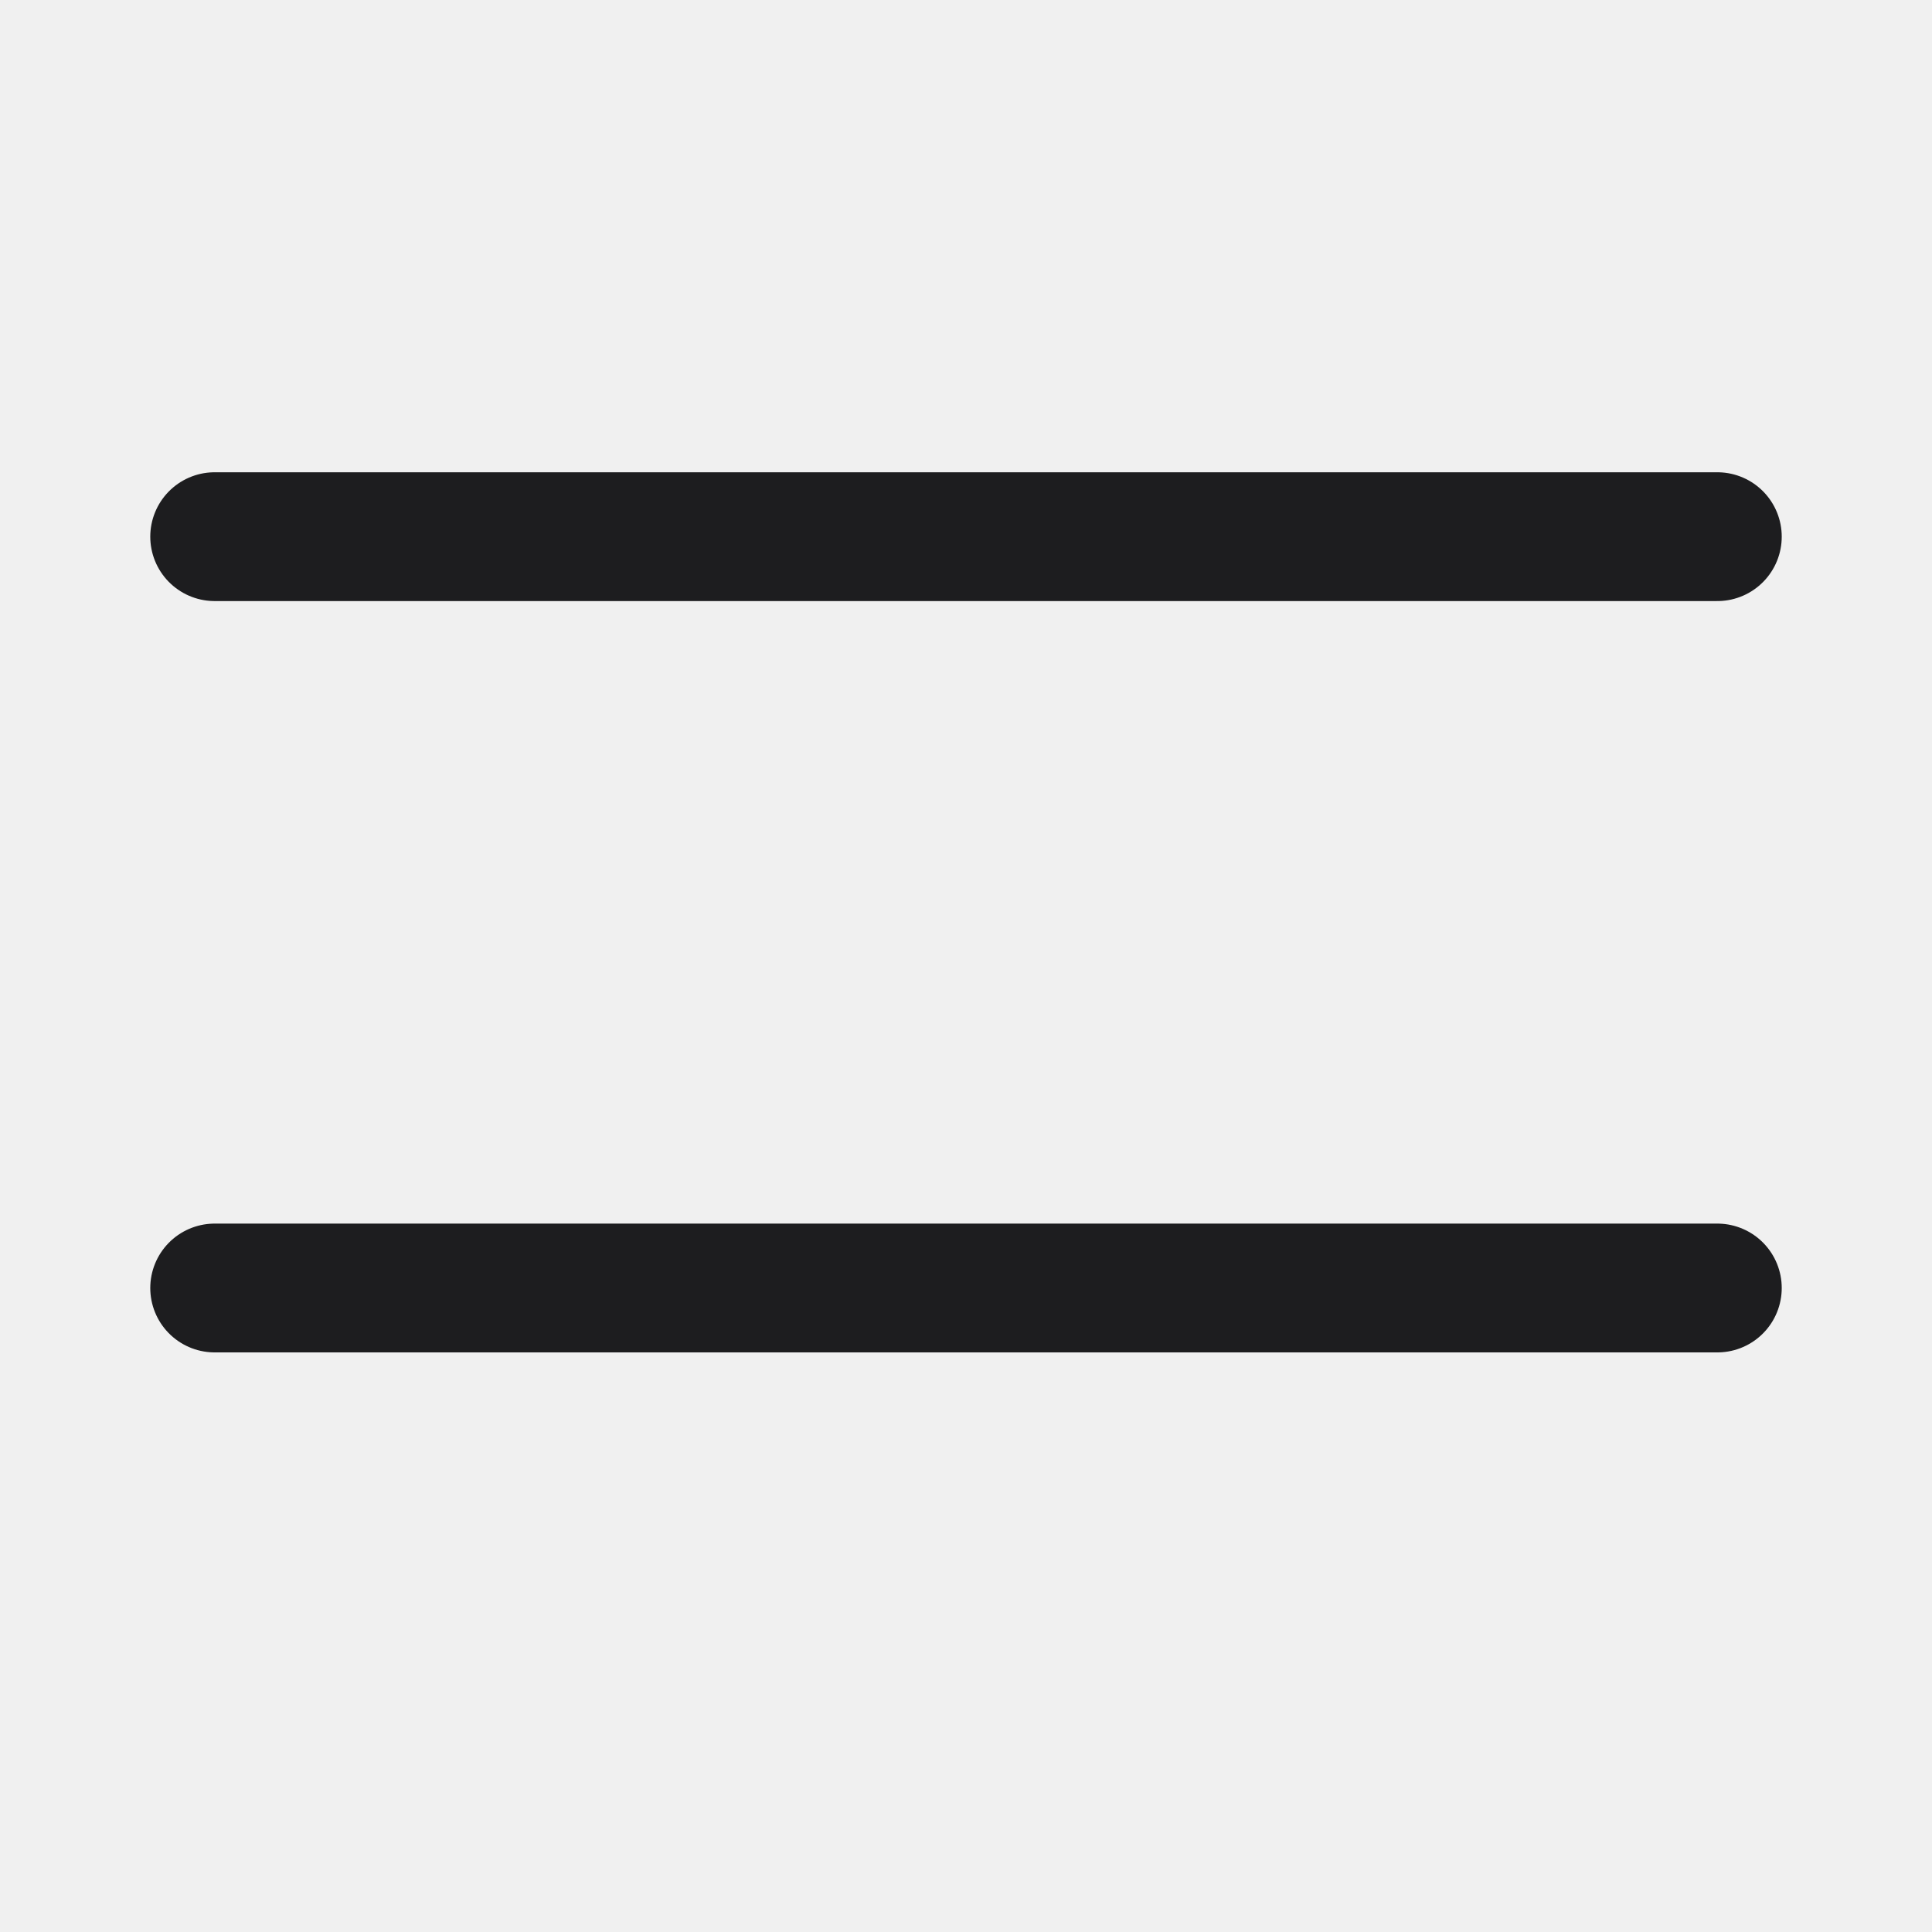
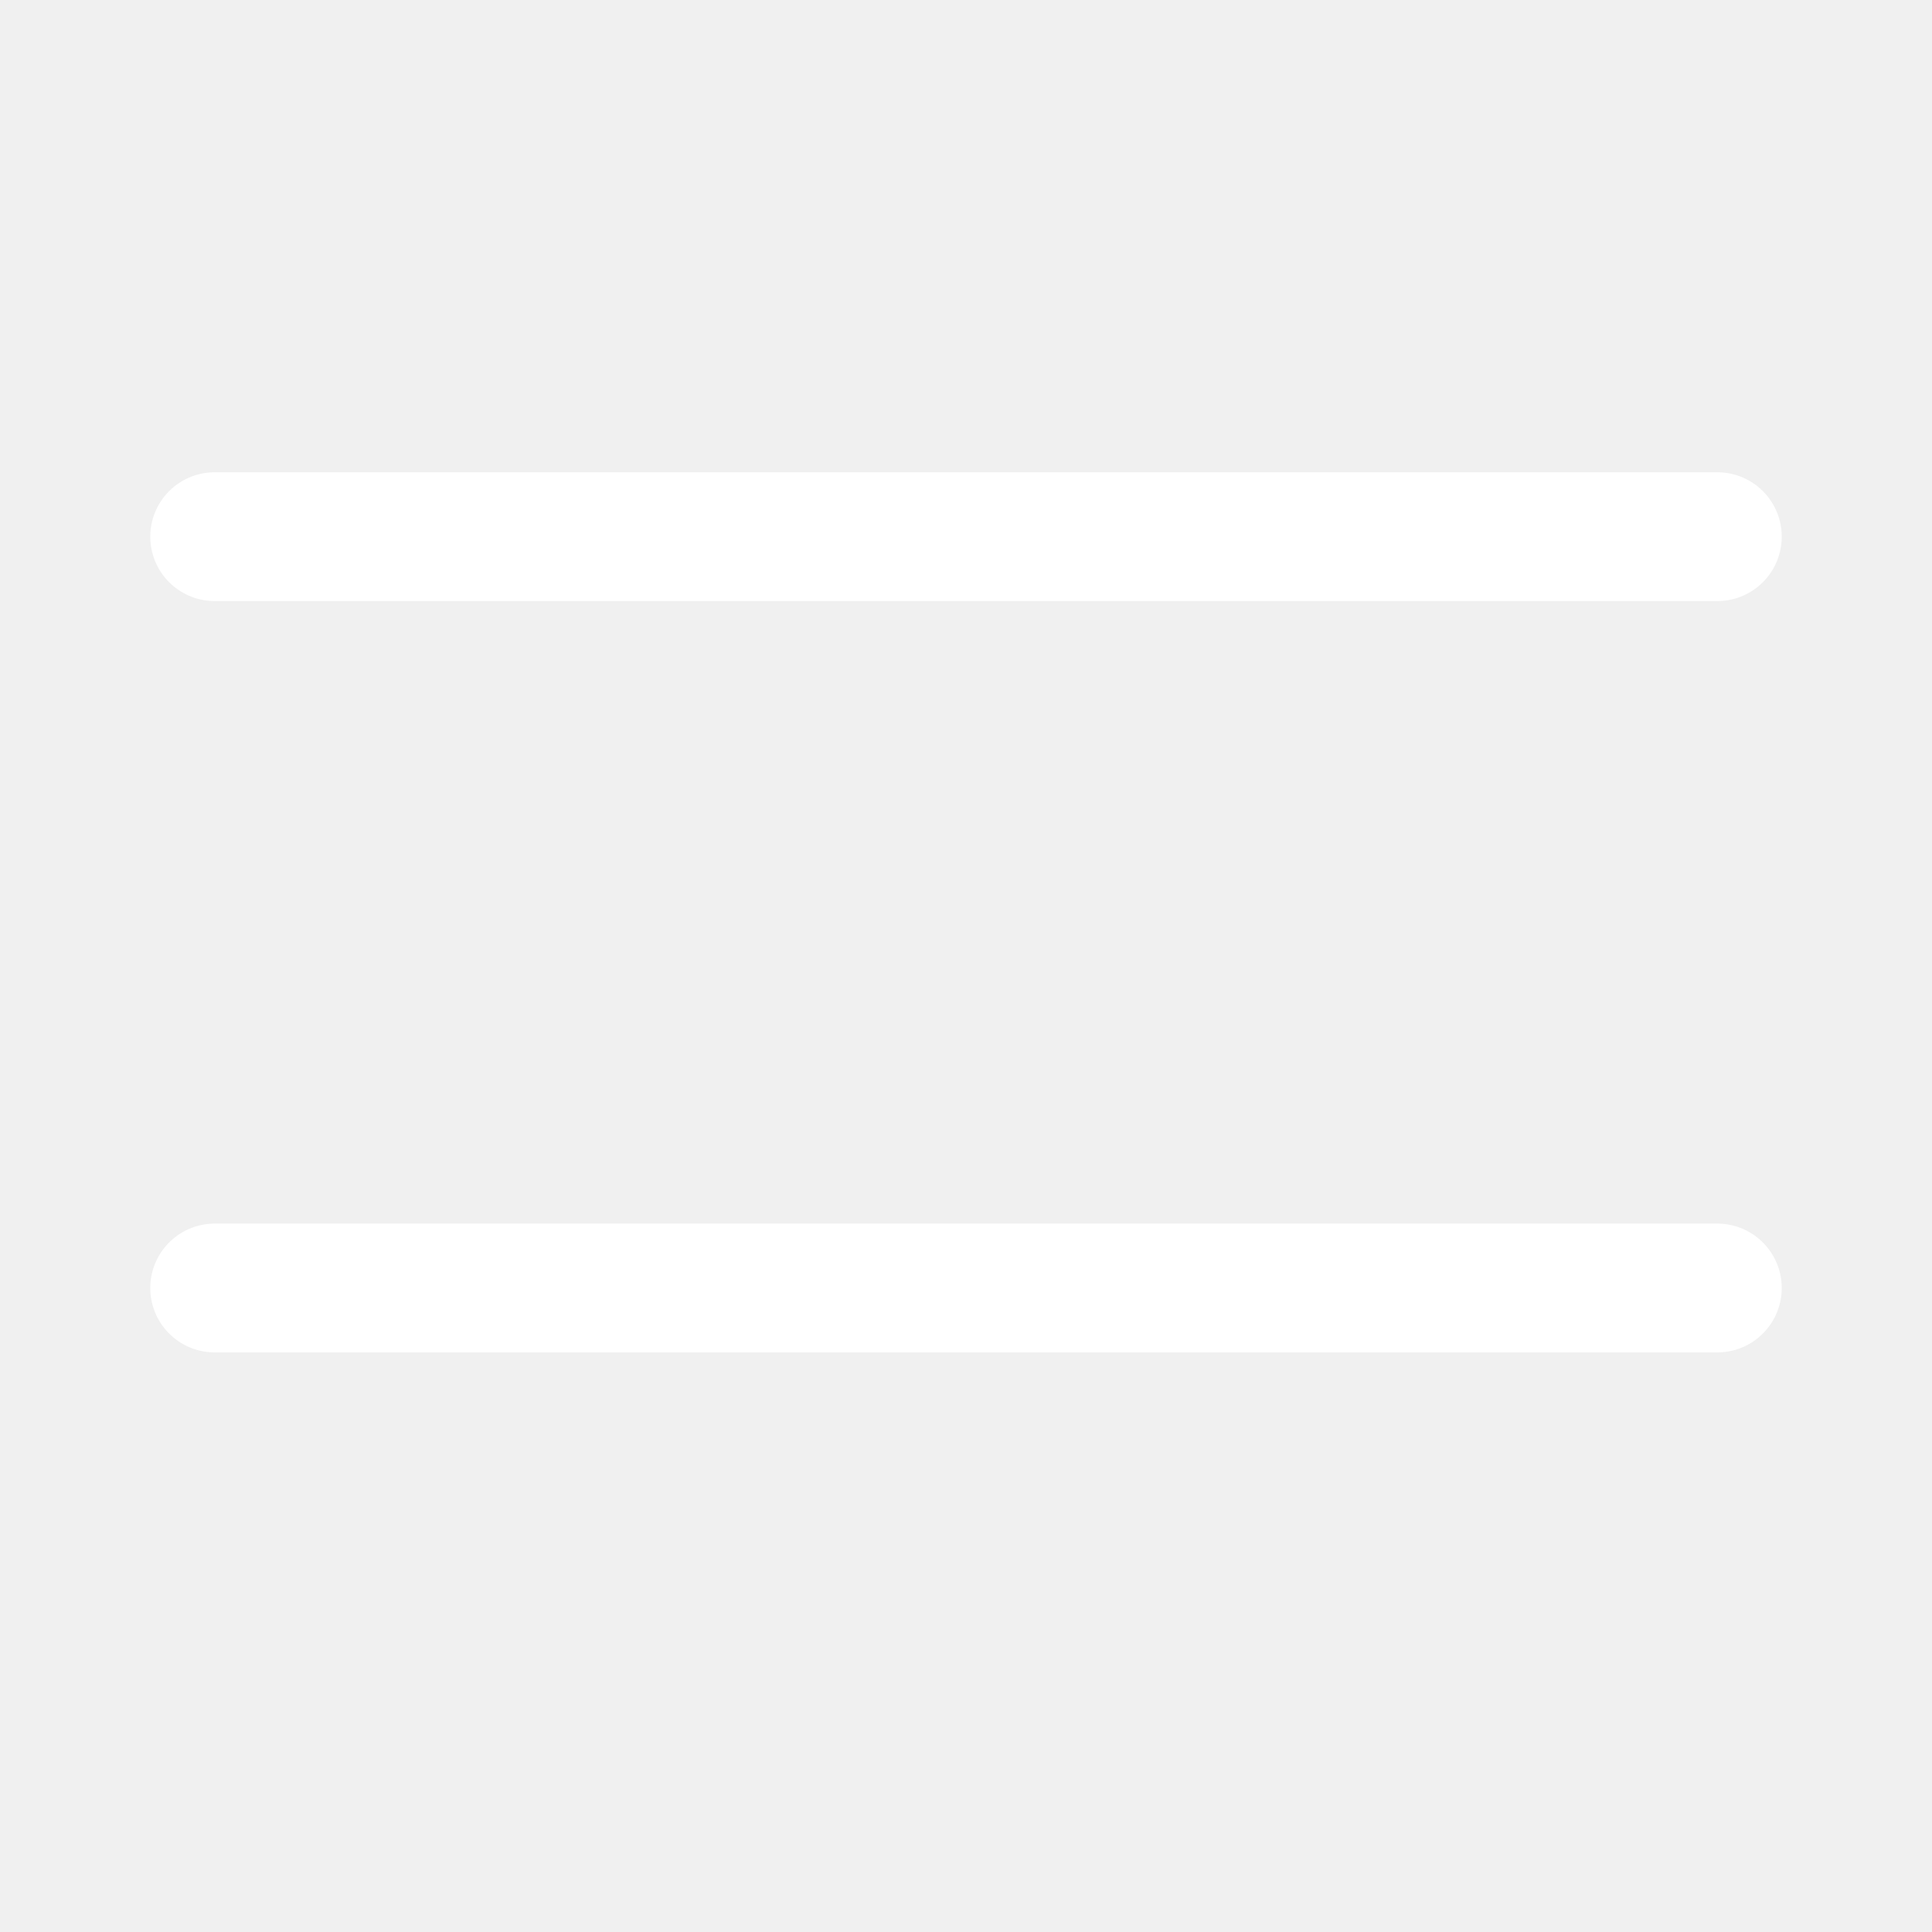
<svg xmlns="http://www.w3.org/2000/svg" width="18" height="18" viewBox="0 0 18 18">
-   <polyline id="globalnav-menutrigger-bread-bottom" fill="none" stroke="#1D1D1F" stroke-width="1.2px" stroke-linecap="round" stroke-linejoin="round" points="2 12, 16 12" class="globalnav-menutrigger-bread globalnav-menutrigger-bread-bottom">
+   <polyline id="globalnav-menutrigger-bread-bottom" fill="none" stroke="#FFF" stroke-width="1.2px" stroke-linecap="round" stroke-linejoin="round" points="2 12, 16 12" class="globalnav-menutrigger-bread globalnav-menutrigger-bread-bottom">
    <animate id="globalnav-anim-menutrigger-bread-bottom-open" attributeName="points" keyTimes="0;0.5;1" dur="0.24s" begin="indefinite" fill="none" calcMode="spline" keySplines="0.42, 0, 1, 1;0, 0, 0.58, 1" values=" 2 12, 16 12; 2 9, 16 9; 3.5 15, 15 3.5" stroke="#000000" stroke-width="1.2px" />
    <animate id="globalnav-anim-menutrigger-bread-bottom-close" attributeName="points" keyTimes="0;0.5;1" dur="0.24s" begin="indefinite" fill="none" calcMode="spline" keySplines="0.42, 0, 1, 1;0, 0, 0.58, 1" values=" 3.5 15, 15 3.5; 2 9, 16 9; 2 12, 16 12" stroke="#000000" stroke-width="1.2px" />
  </polyline>
-   <polyline id="globalnav-menutrigger-bread-top" fill="none" stroke="#1D1D1F" stroke-width="1.2px" stroke-linecap="round" stroke-linejoin="round" points="2 5, 16 5" class="globalnav-menutrigger-bread globalnav-menutrigger-bread-top">
+   <polyline id="globalnav-menutrigger-bread-top" fill="none" stroke="#FFF" stroke-width="1.2px" stroke-linecap="round" stroke-linejoin="round" points="2 5, 16 5" class="globalnav-menutrigger-bread globalnav-menutrigger-bread-top">
    <animate id="globalnav-anim-menutrigger-bread-top-open" attributeName="points" keyTimes="0;0.5;1" dur="0.24s" begin="indefinite" fill="none" calcMode="spline" keySplines="0.42, 0, 1, 1;0, 0, 0.58, 1" values=" 2 5, 16 5; 2 9, 16 9; 3.5 3.5, 15 15" stroke="#000000" stroke-width="1.2px" />
    <animate id="globalnav-anim-menutrigger-bread-top-close" attributeName="points" keyTimes="0;0.5;1" dur="0.24s" begin="indefinite" fill="none" calcMode="spline" keySplines="0.42, 0, 1, 1;0, 0, 0.58, 1" values=" 3.5 3.5, 15 15; 2 9, 16 9; 2 5, 16 5" stroke="#000000" stroke-width="1.2px" />
  </polyline>
</svg>
